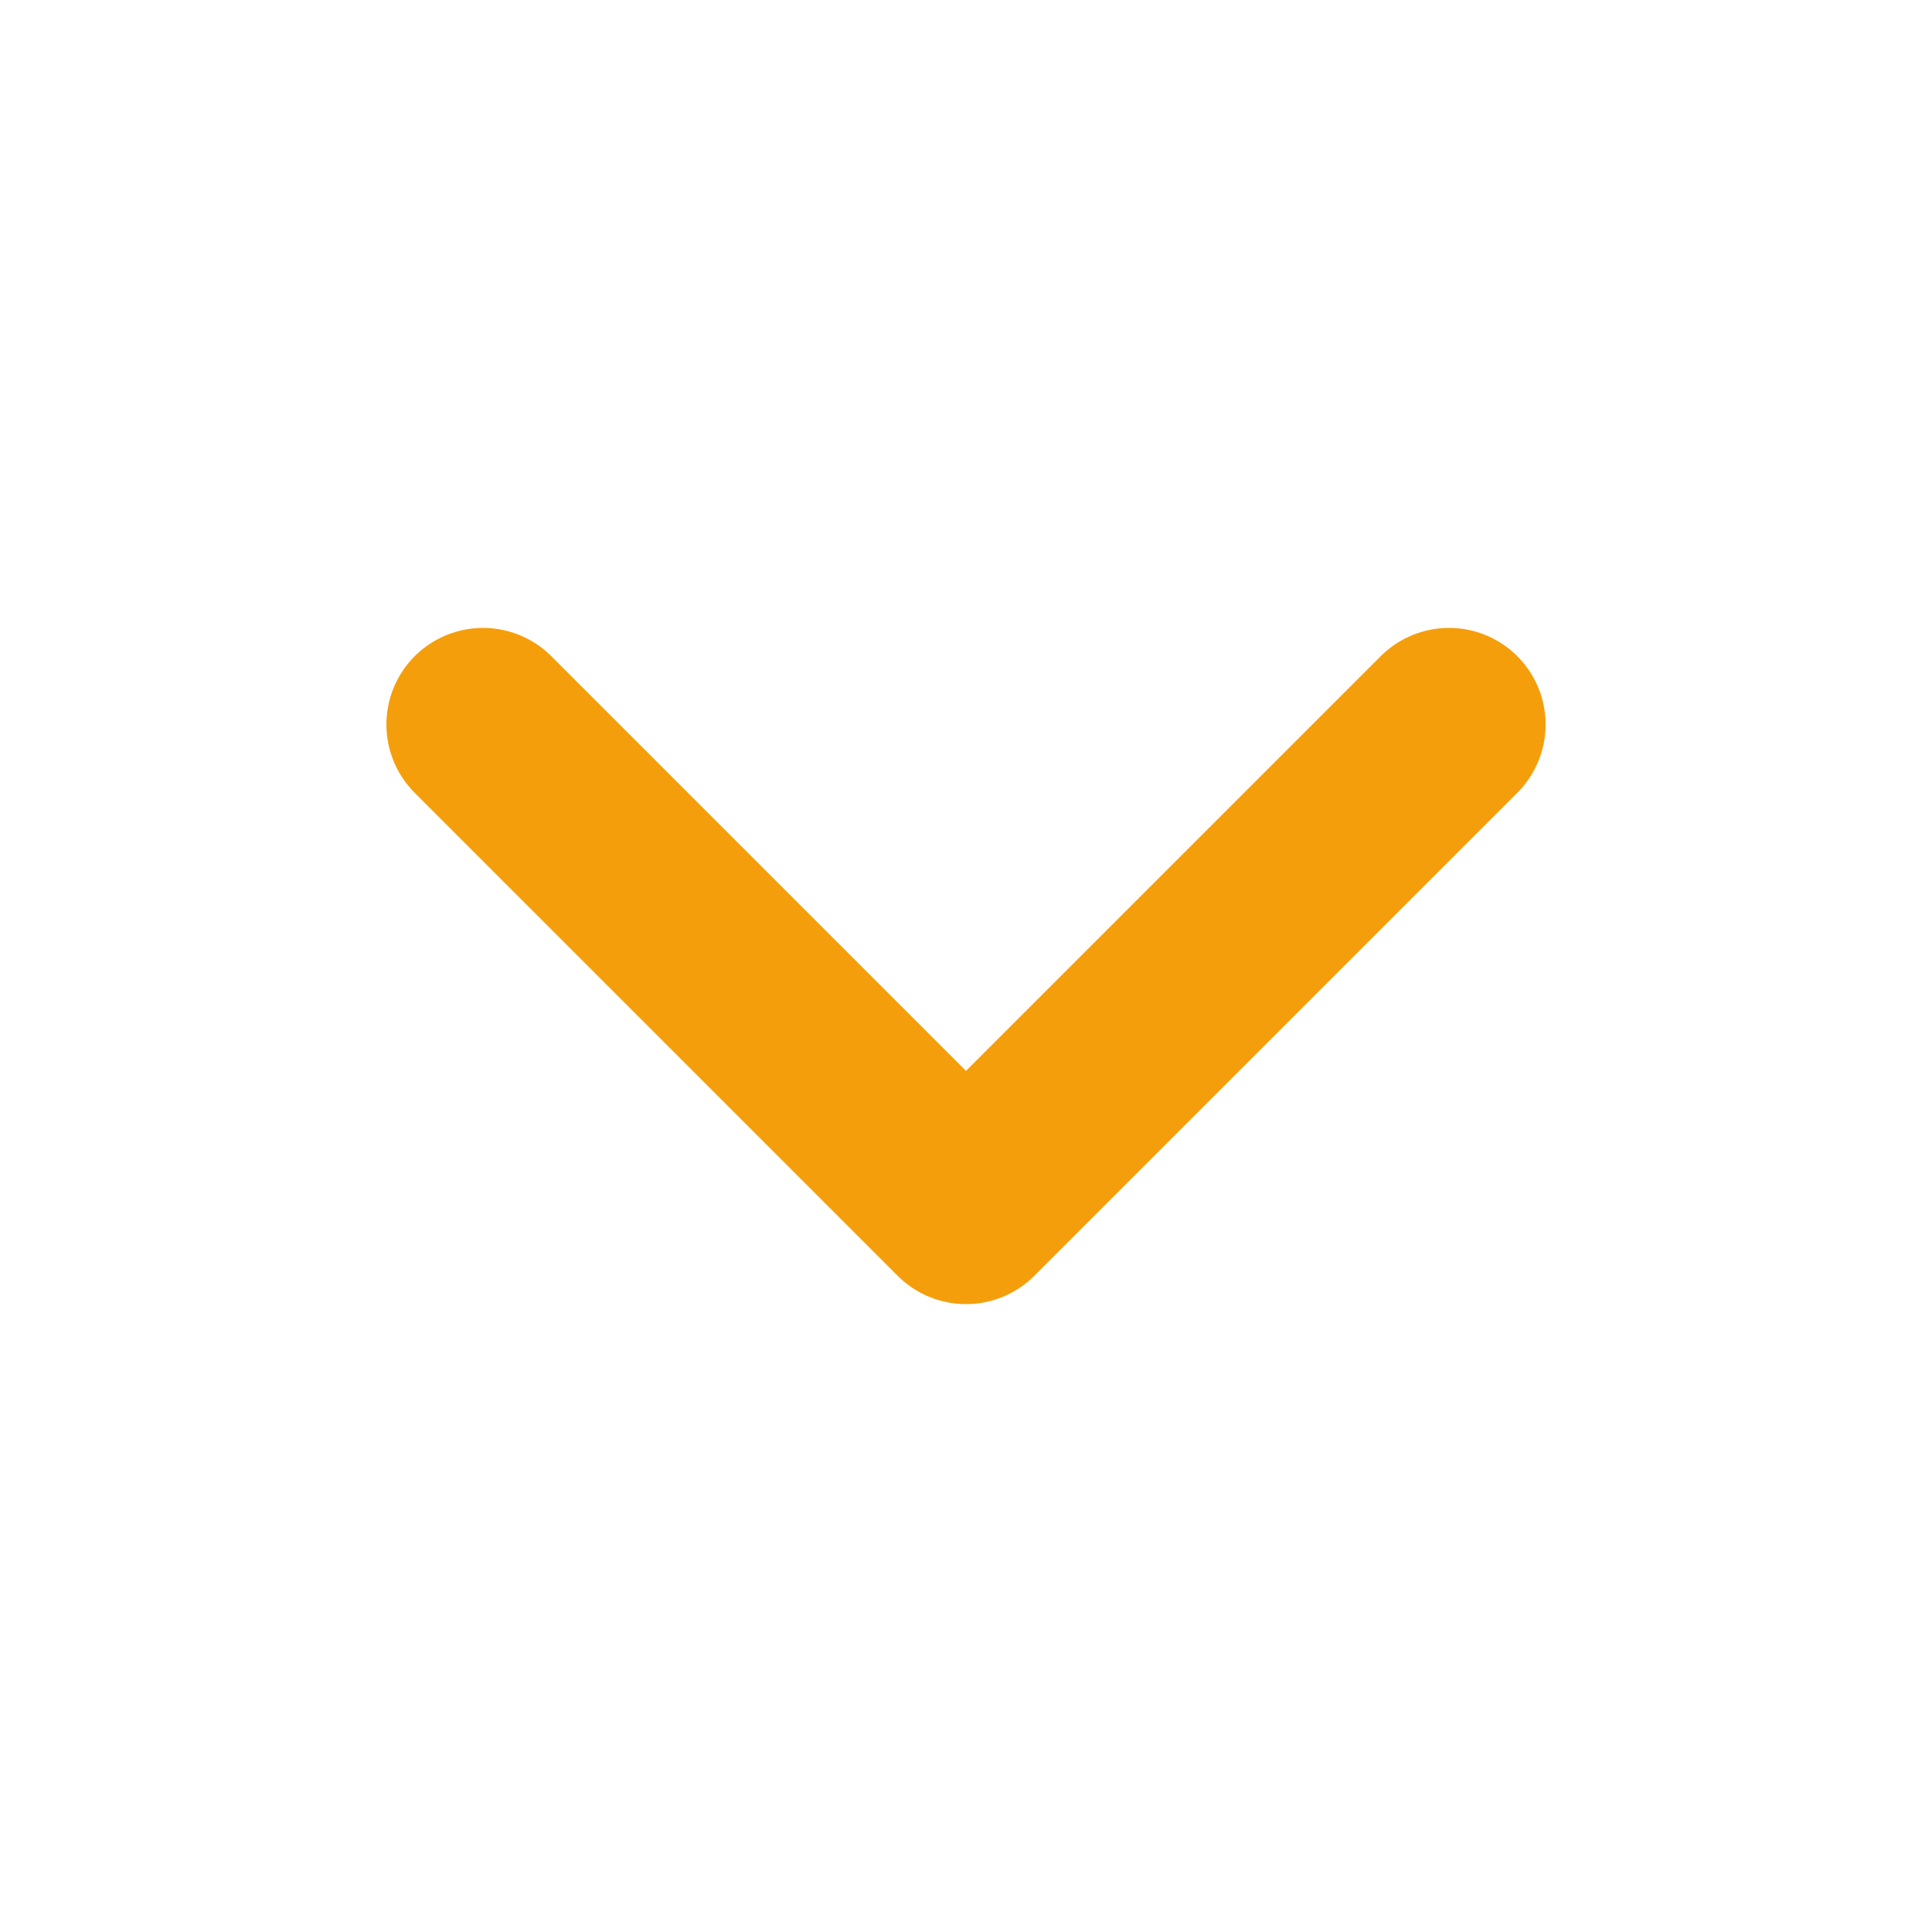
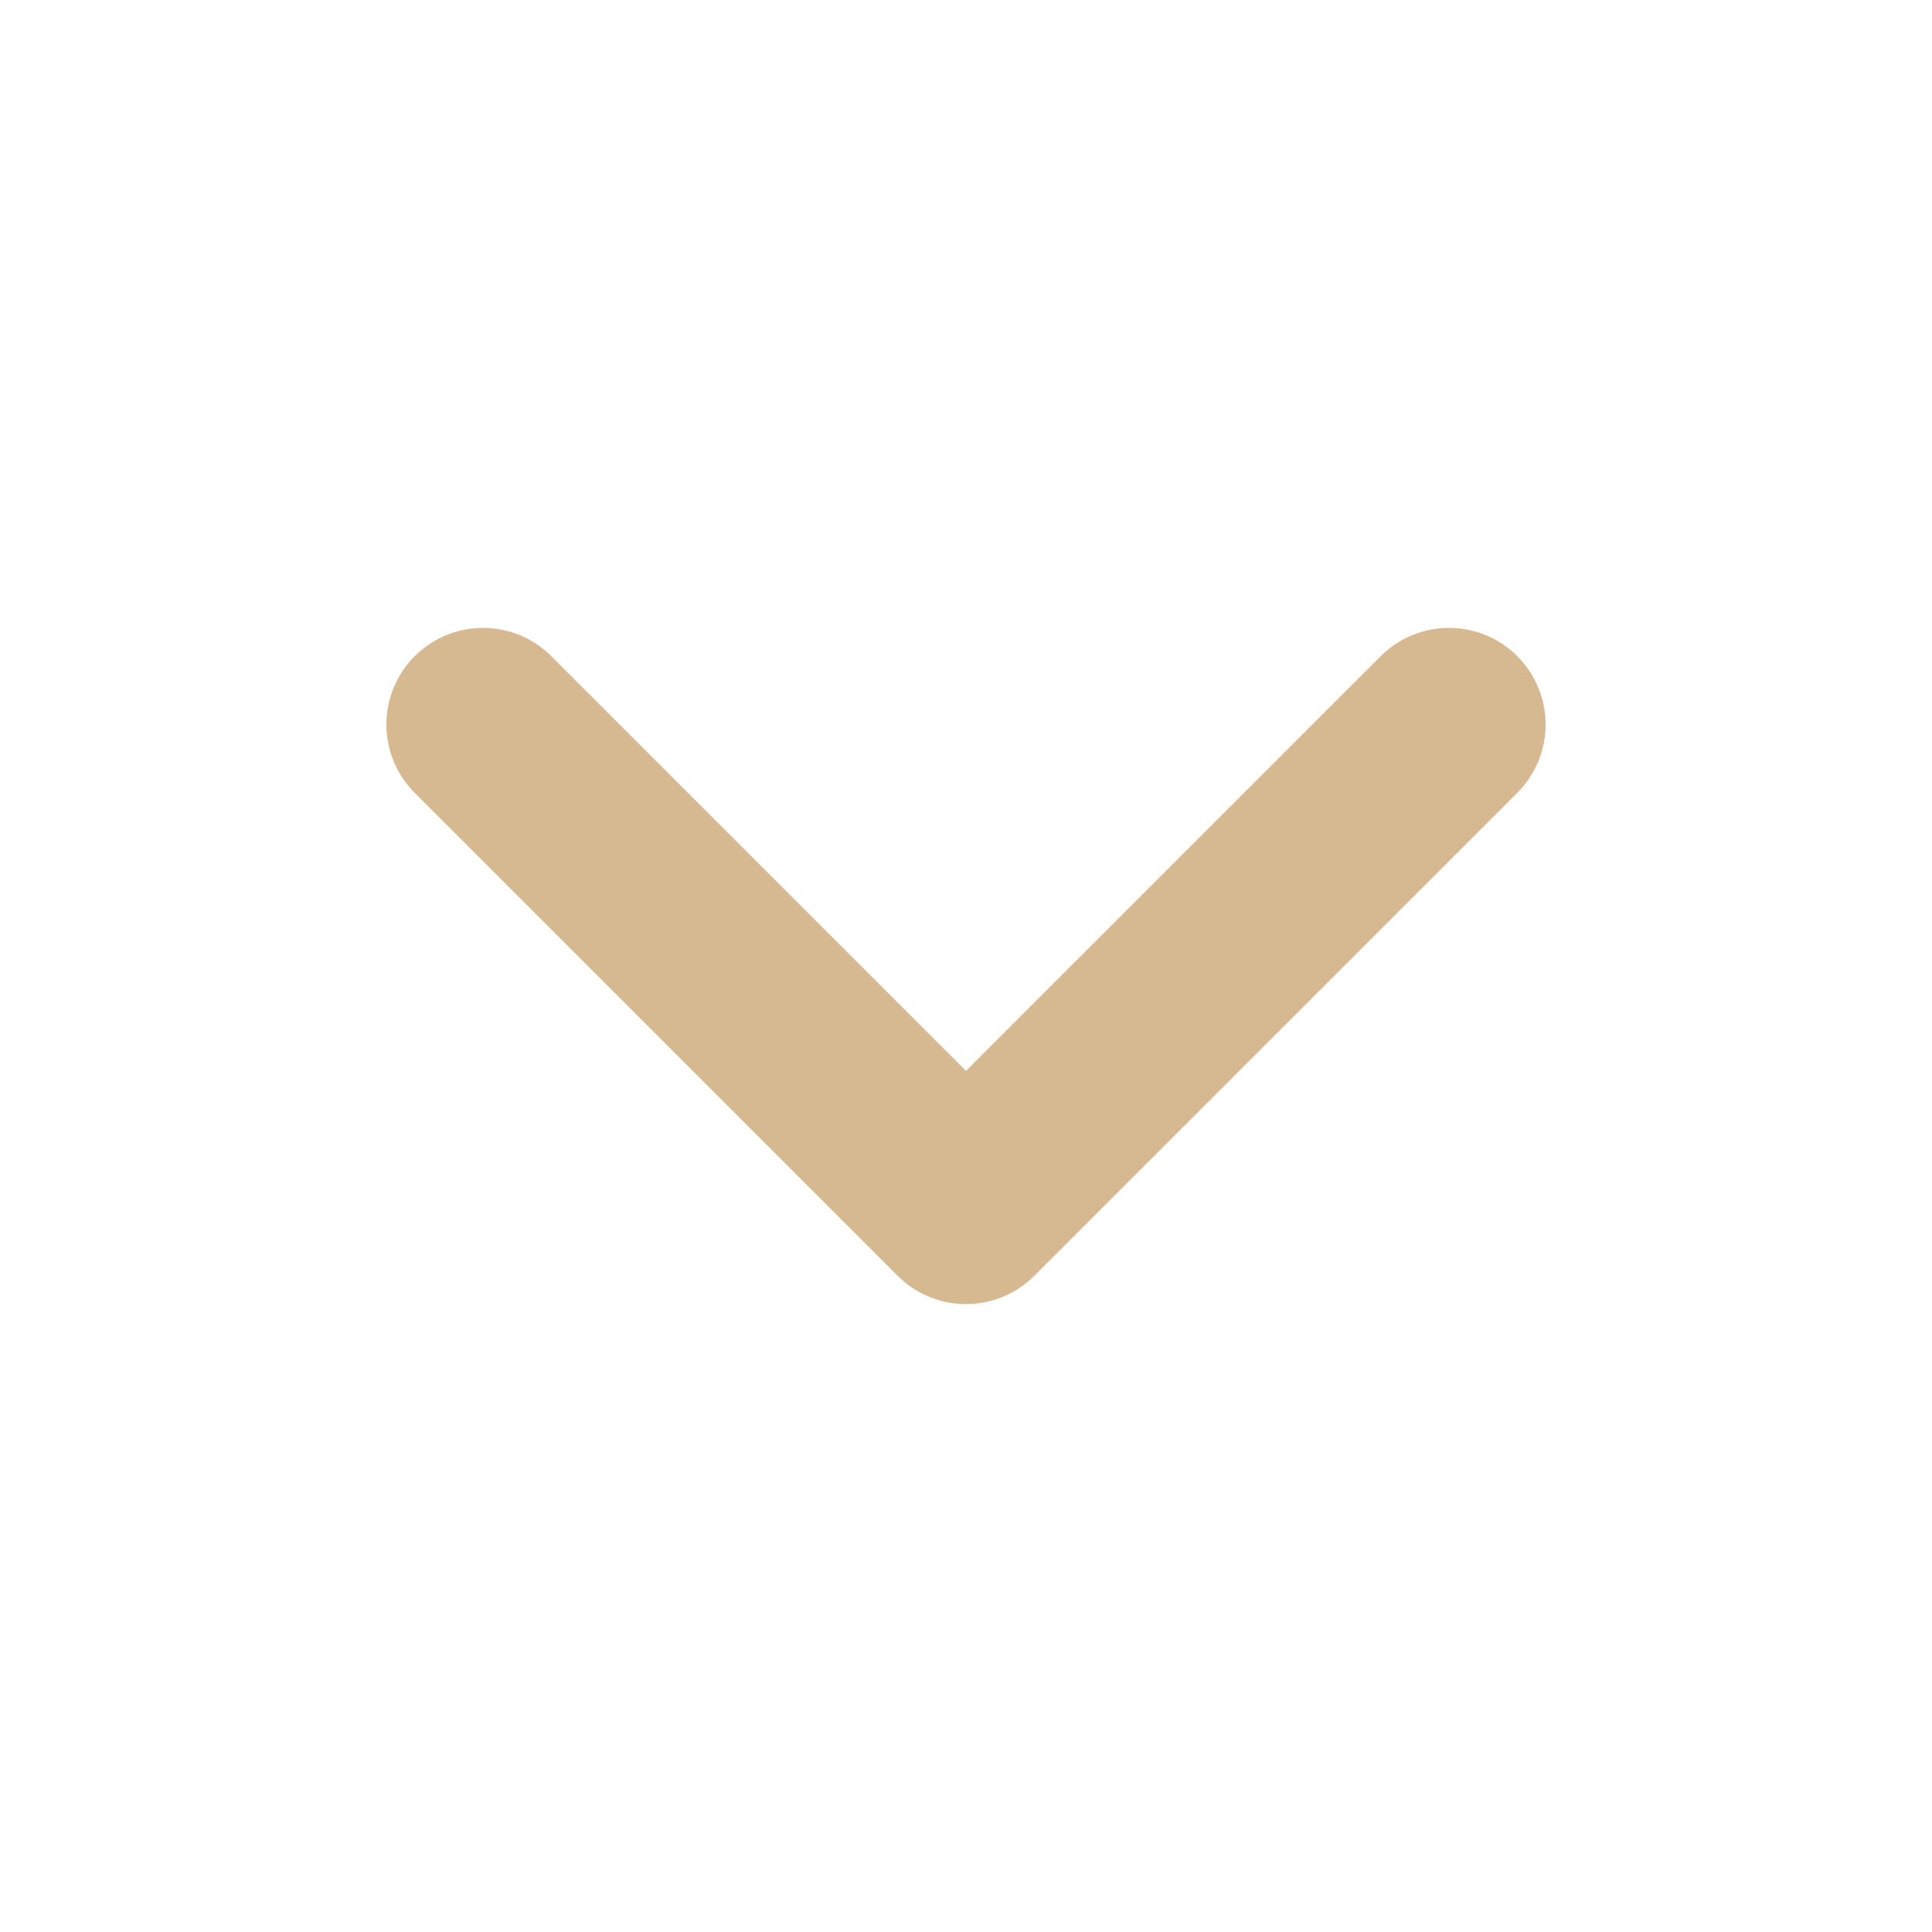
<svg xmlns="http://www.w3.org/2000/svg" width="20" height="20" viewBox="0 0 20 20" fill="none">
-   <path d="M5 7.5L10 12.5L15 7.5" stroke="#f59e0b" stroke-width="2" stroke-linecap="round" stroke-linejoin="round" />
+   <path d="M5 7.5L10 12.5L15 7.5" stroke="#d7b991" stroke-width="2" stroke-linecap="round" stroke-linejoin="round" />
</svg>
